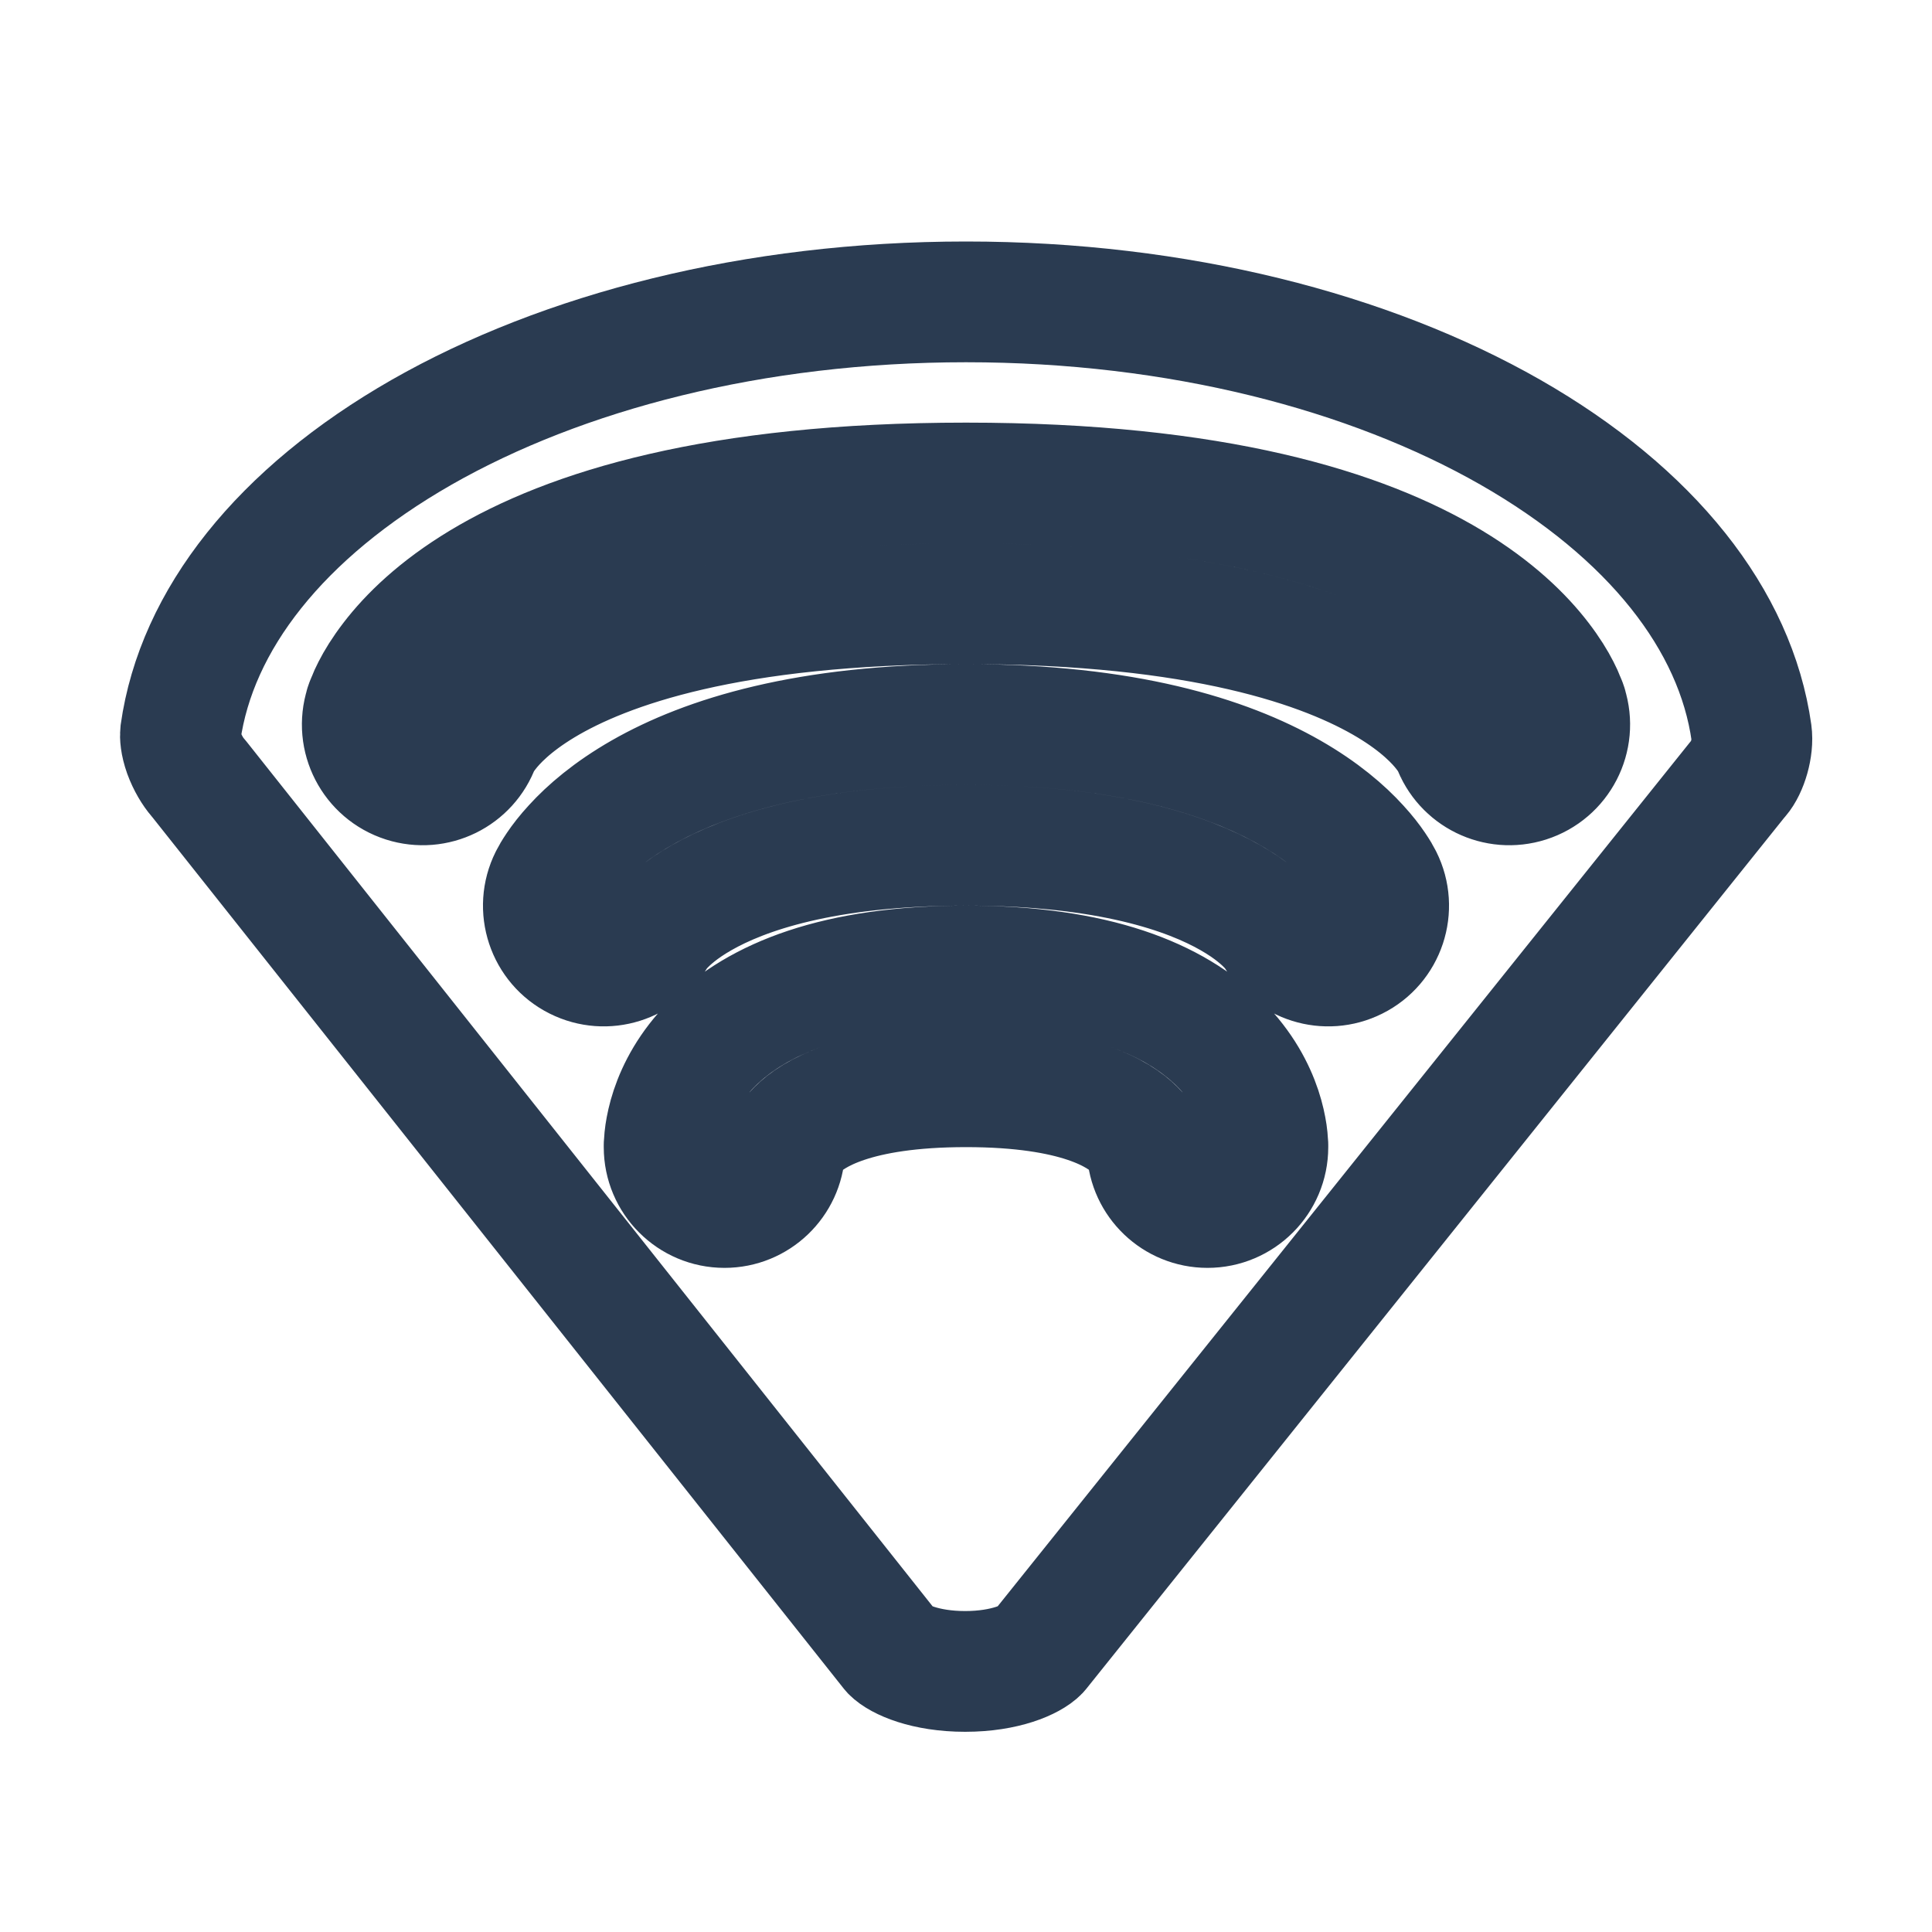
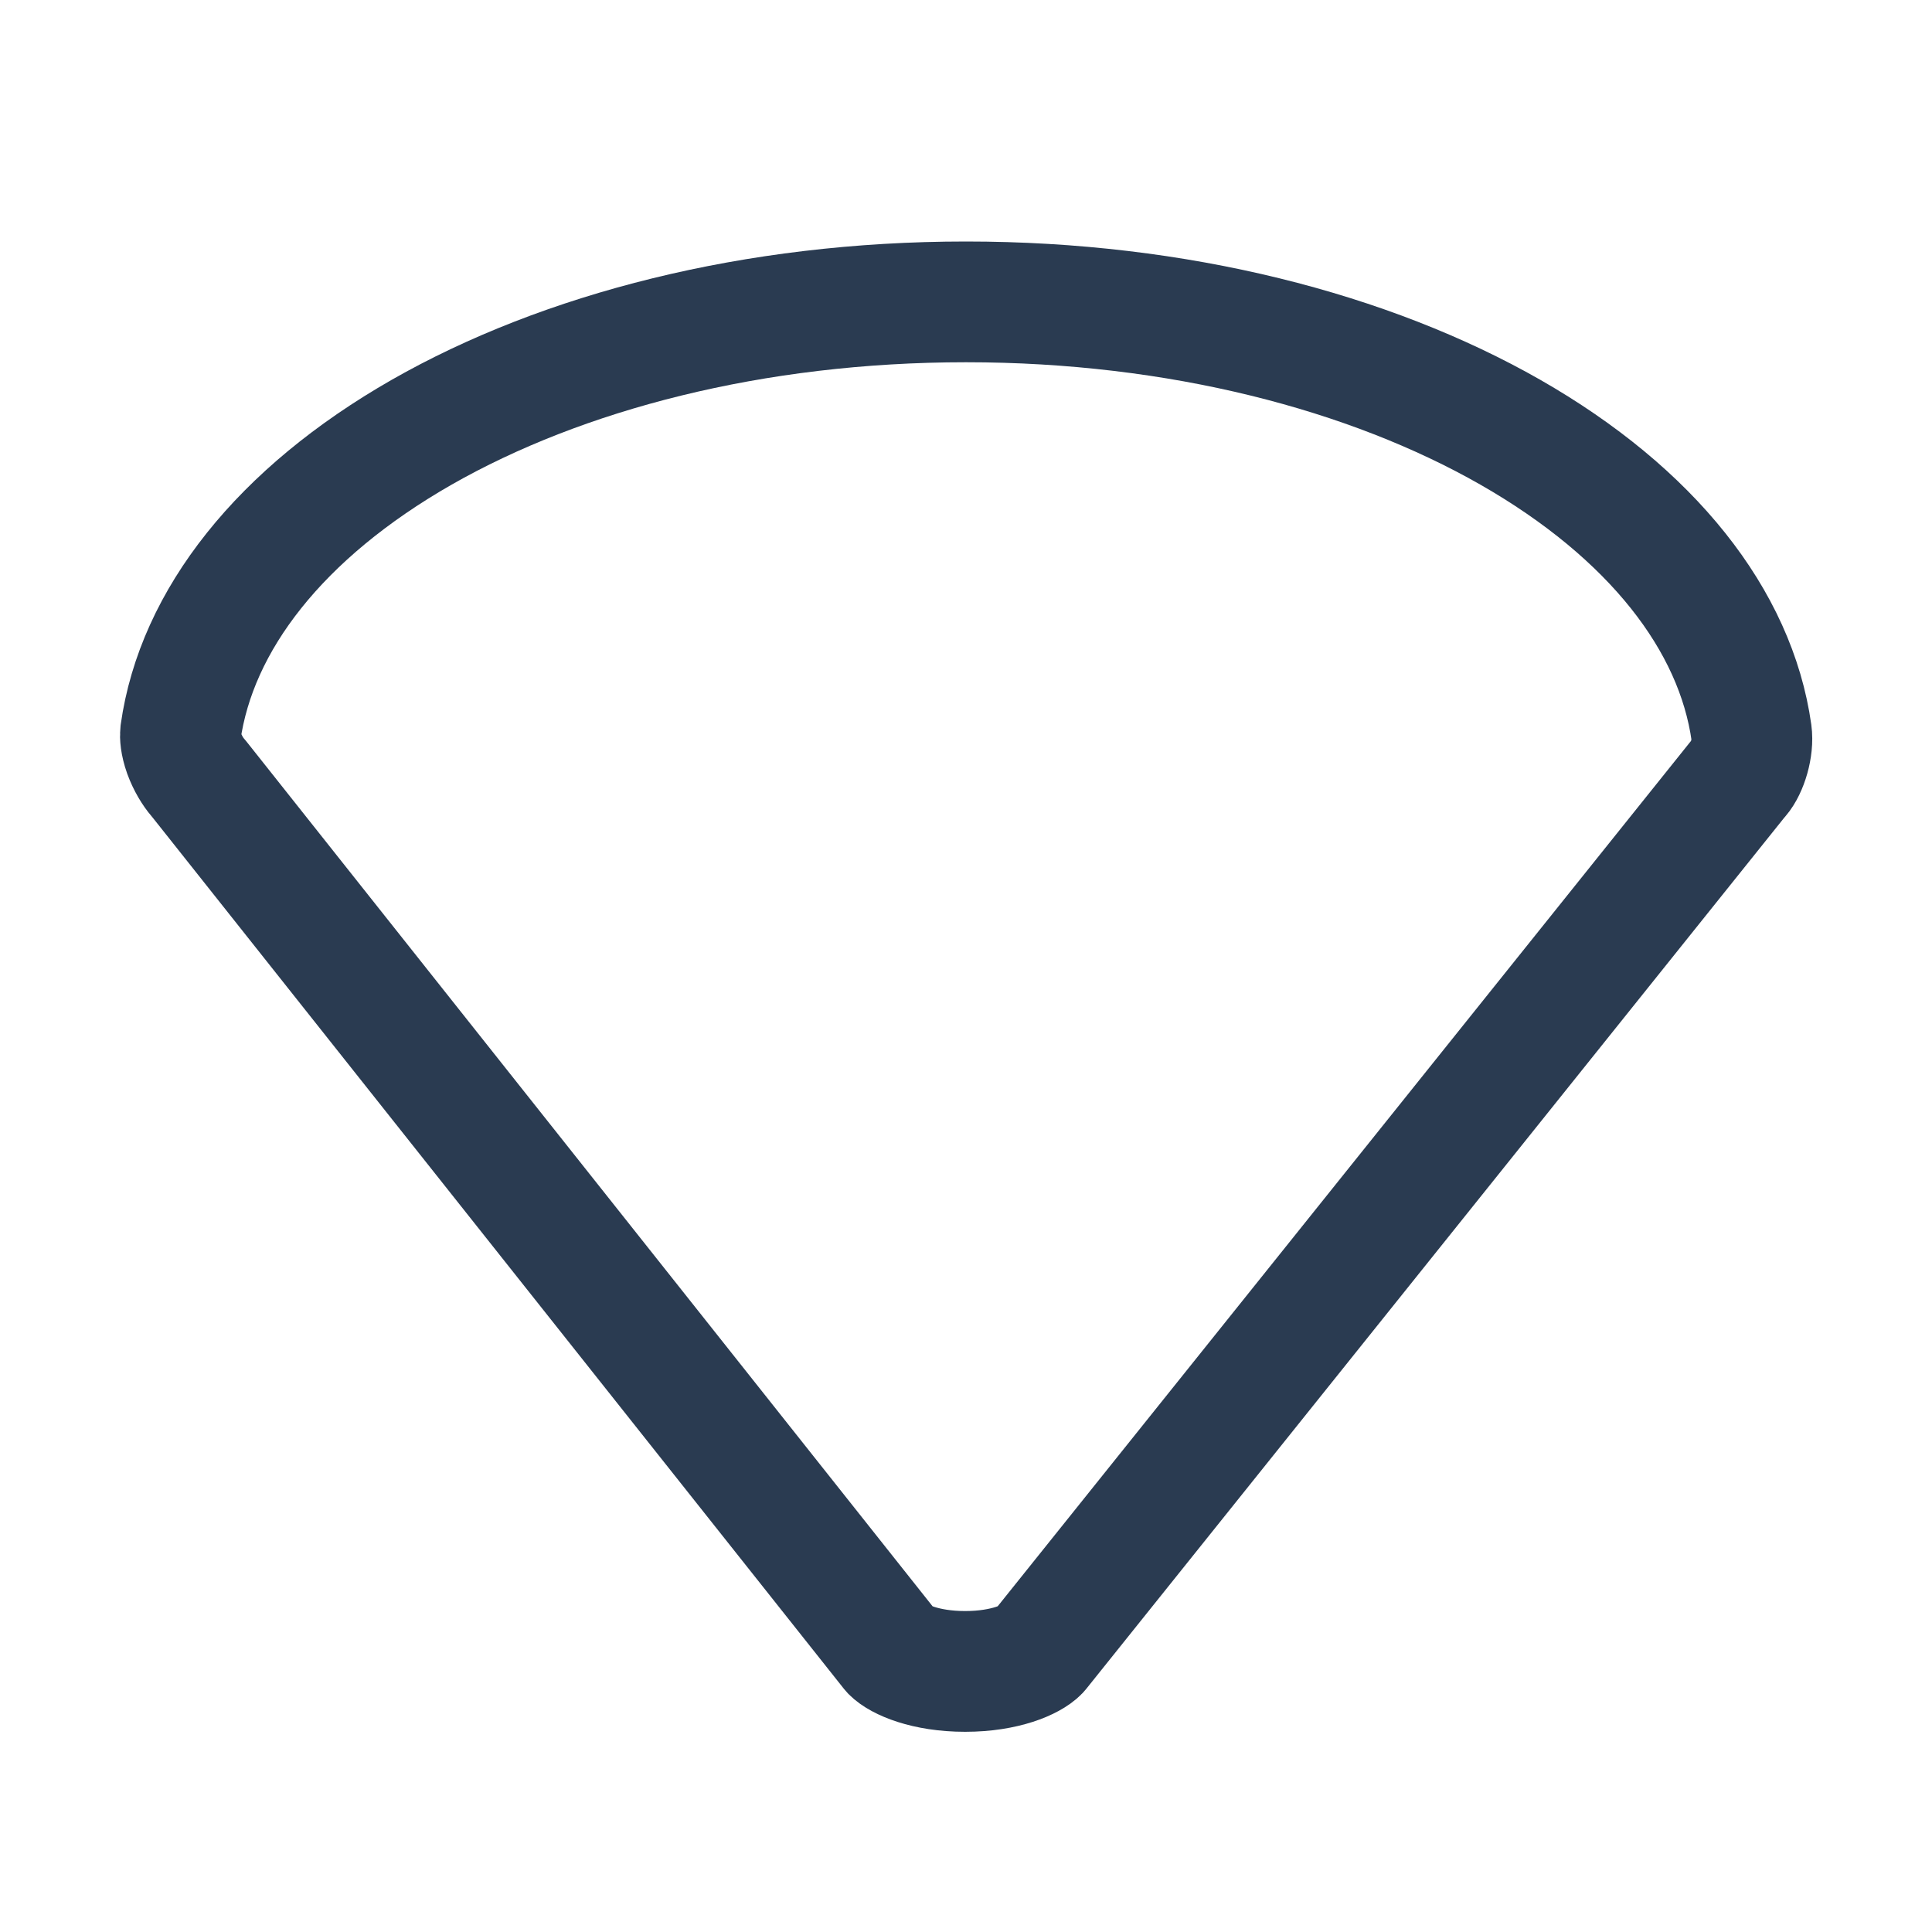
<svg xmlns="http://www.w3.org/2000/svg" width="16" height="16" viewBox="0 0 16 16" fill="none">
-   <path d="M12.024 6.153C12.024 6.153 12.024 6.153 12.024 6.153C12.024 6.153 12.024 6.153 12.024 6.153L12.024 6.153ZM12.5 6C12.976 5.848 12.976 5.847 12.976 5.847L12.976 5.845L12.975 5.843L12.973 5.838L12.969 5.825C12.965 5.816 12.961 5.806 12.956 5.794C12.947 5.77 12.934 5.741 12.917 5.708C12.883 5.641 12.832 5.557 12.759 5.462C12.612 5.27 12.379 5.041 12.016 4.822C11.291 4.385 10.068 4 8 4C5.932 4 4.709 4.385 3.984 4.822C3.621 5.041 3.388 5.27 3.241 5.462C3.168 5.557 3.117 5.641 3.083 5.708C3.066 5.741 3.053 5.77 3.044 5.794C3.039 5.806 3.035 5.816 3.031 5.825L3.027 5.838L3.025 5.843L3.024 5.845L3.024 5.847C3.024 5.847 3.024 5.848 3.5 6L3.024 5.848C2.94 6.111 3.085 6.392 3.348 6.476C3.605 6.558 3.879 6.422 3.97 6.171C3.971 6.169 3.972 6.166 3.974 6.163C3.981 6.148 4 6.115 4.035 6.07C4.103 5.98 4.241 5.834 4.5 5.678C5.02 5.365 6.047 5 8 5C9.953 5 10.979 5.365 11.5 5.678C11.759 5.834 11.897 5.98 11.965 6.07C12 6.115 12.019 6.148 12.026 6.163C12.028 6.166 12.029 6.169 12.03 6.171C12.121 6.422 12.395 6.558 12.652 6.476C12.915 6.392 13.06 6.111 12.976 5.848L12.5 6ZM11 7.5C11.447 7.276 11.447 7.276 11.447 7.276L11.446 7.275L11.445 7.273L11.443 7.269L11.438 7.259C11.435 7.253 11.431 7.245 11.426 7.237C11.416 7.22 11.403 7.2 11.387 7.176C11.356 7.13 11.311 7.071 11.251 7.006C11.131 6.874 10.95 6.717 10.686 6.566C10.156 6.263 9.316 6 8 6C6.684 6 5.844 6.263 5.314 6.566C5.05 6.717 4.869 6.874 4.749 7.006C4.689 7.071 4.644 7.13 4.613 7.176C4.597 7.2 4.584 7.22 4.574 7.237C4.569 7.245 4.565 7.253 4.562 7.259L4.557 7.269L4.555 7.273L4.554 7.275L4.553 7.276C4.553 7.276 4.553 7.276 5 7.5L4.553 7.276C4.429 7.523 4.529 7.824 4.776 7.947C5.018 8.068 5.31 7.975 5.439 7.74C5.439 7.739 5.44 7.739 5.44 7.738C5.446 7.73 5.46 7.71 5.486 7.682C5.537 7.626 5.637 7.533 5.811 7.434C6.156 7.237 6.816 7 8 7C9.184 7 9.844 7.237 10.189 7.434C10.363 7.533 10.463 7.626 10.514 7.682C10.54 7.71 10.554 7.73 10.56 7.738C10.56 7.739 10.561 7.739 10.561 7.74C10.69 7.975 10.982 8.068 11.224 7.947C11.471 7.824 11.571 7.523 11.447 7.276L11 7.5ZM10.553 7.724C10.553 7.724 10.553 7.724 10.553 7.724C10.553 7.725 10.553 7.725 10.553 7.725L10.553 7.724ZM9.501 9.525C9.513 9.789 9.732 10 10 10C10.276 10 10.5 9.776 10.5 9.5H10C10.5 9.5 10.5 9.5 10.5 9.499L10.5 9.498L10.5 9.496L10.5 9.491L10.5 9.481C10.499 9.474 10.499 9.465 10.498 9.456C10.497 9.436 10.495 9.413 10.491 9.386C10.483 9.333 10.469 9.264 10.443 9.186C10.39 9.027 10.29 8.833 10.104 8.646C9.727 8.27 9.077 8 8 8C6.923 8 6.273 8.27 5.896 8.646C5.71 8.833 5.61 9.027 5.557 9.186C5.531 9.264 5.517 9.333 5.509 9.386C5.505 9.413 5.503 9.436 5.502 9.456C5.501 9.465 5.501 9.474 5.5 9.481L5.5 9.491L5.5 9.496L5.5 9.498L5.5 9.499C5.5 9.5 5.5 9.5 6 9.5H5.5C5.5 9.776 5.724 10 6 10C6.268 10 6.486 9.789 6.499 9.525C6.5 9.521 6.502 9.513 6.506 9.502C6.515 9.473 6.54 9.417 6.604 9.354C6.727 9.23 7.077 9 8 9C8.923 9 9.273 9.23 9.396 9.354C9.46 9.417 9.485 9.473 9.494 9.502C9.498 9.513 9.5 9.521 9.501 9.525ZM1.652 6.455C1.647 6.449 1.642 6.443 1.637 6.437C1.598 6.392 1.554 6.32 1.524 6.238C1.494 6.154 1.492 6.094 1.495 6.069C1.626 5.136 2.321 4.249 3.493 3.579C4.659 2.914 6.241 2.5 8 2.5C9.759 2.5 11.341 2.914 12.507 3.579C13.679 4.249 14.374 5.136 14.505 6.069C14.522 6.192 14.47 6.362 14.405 6.437C14.4 6.442 14.395 6.447 14.391 6.453L8.604 13.676C8.541 13.742 8.327 13.842 7.993 13.842C7.66 13.842 7.446 13.743 7.382 13.677L1.652 6.455Z" stroke="#2A3B51" stroke-linecap="round" stroke-linejoin="round" />
+   <path d="M14.405 6.437C14.4 6.442 14.395 6.447 14.391 6.453L8.604 13.676C8.541 13.742 8.327 13.842 7.993 13.842C7.66 13.842 7.446 13.743 7.382 13.677L1.652 6.455C1.647 6.449 1.642 6.443 1.637 6.437C1.598 6.392 1.554 6.32 1.524 6.238C1.494 6.154 1.492 6.094 1.495 6.069C1.626 5.136 2.321 4.249 3.493 3.579C4.659 2.914 6.241 2.5 8 2.5C9.759 2.5 11.341 2.914 12.507 3.579C13.679 4.249 14.374 5.136 14.505 6.069C14.522 6.192 14.47 6.362 14.405 6.437Z" stroke="#2A3B51" stroke-linecap="round" stroke-linejoin="round" />
</svg>
